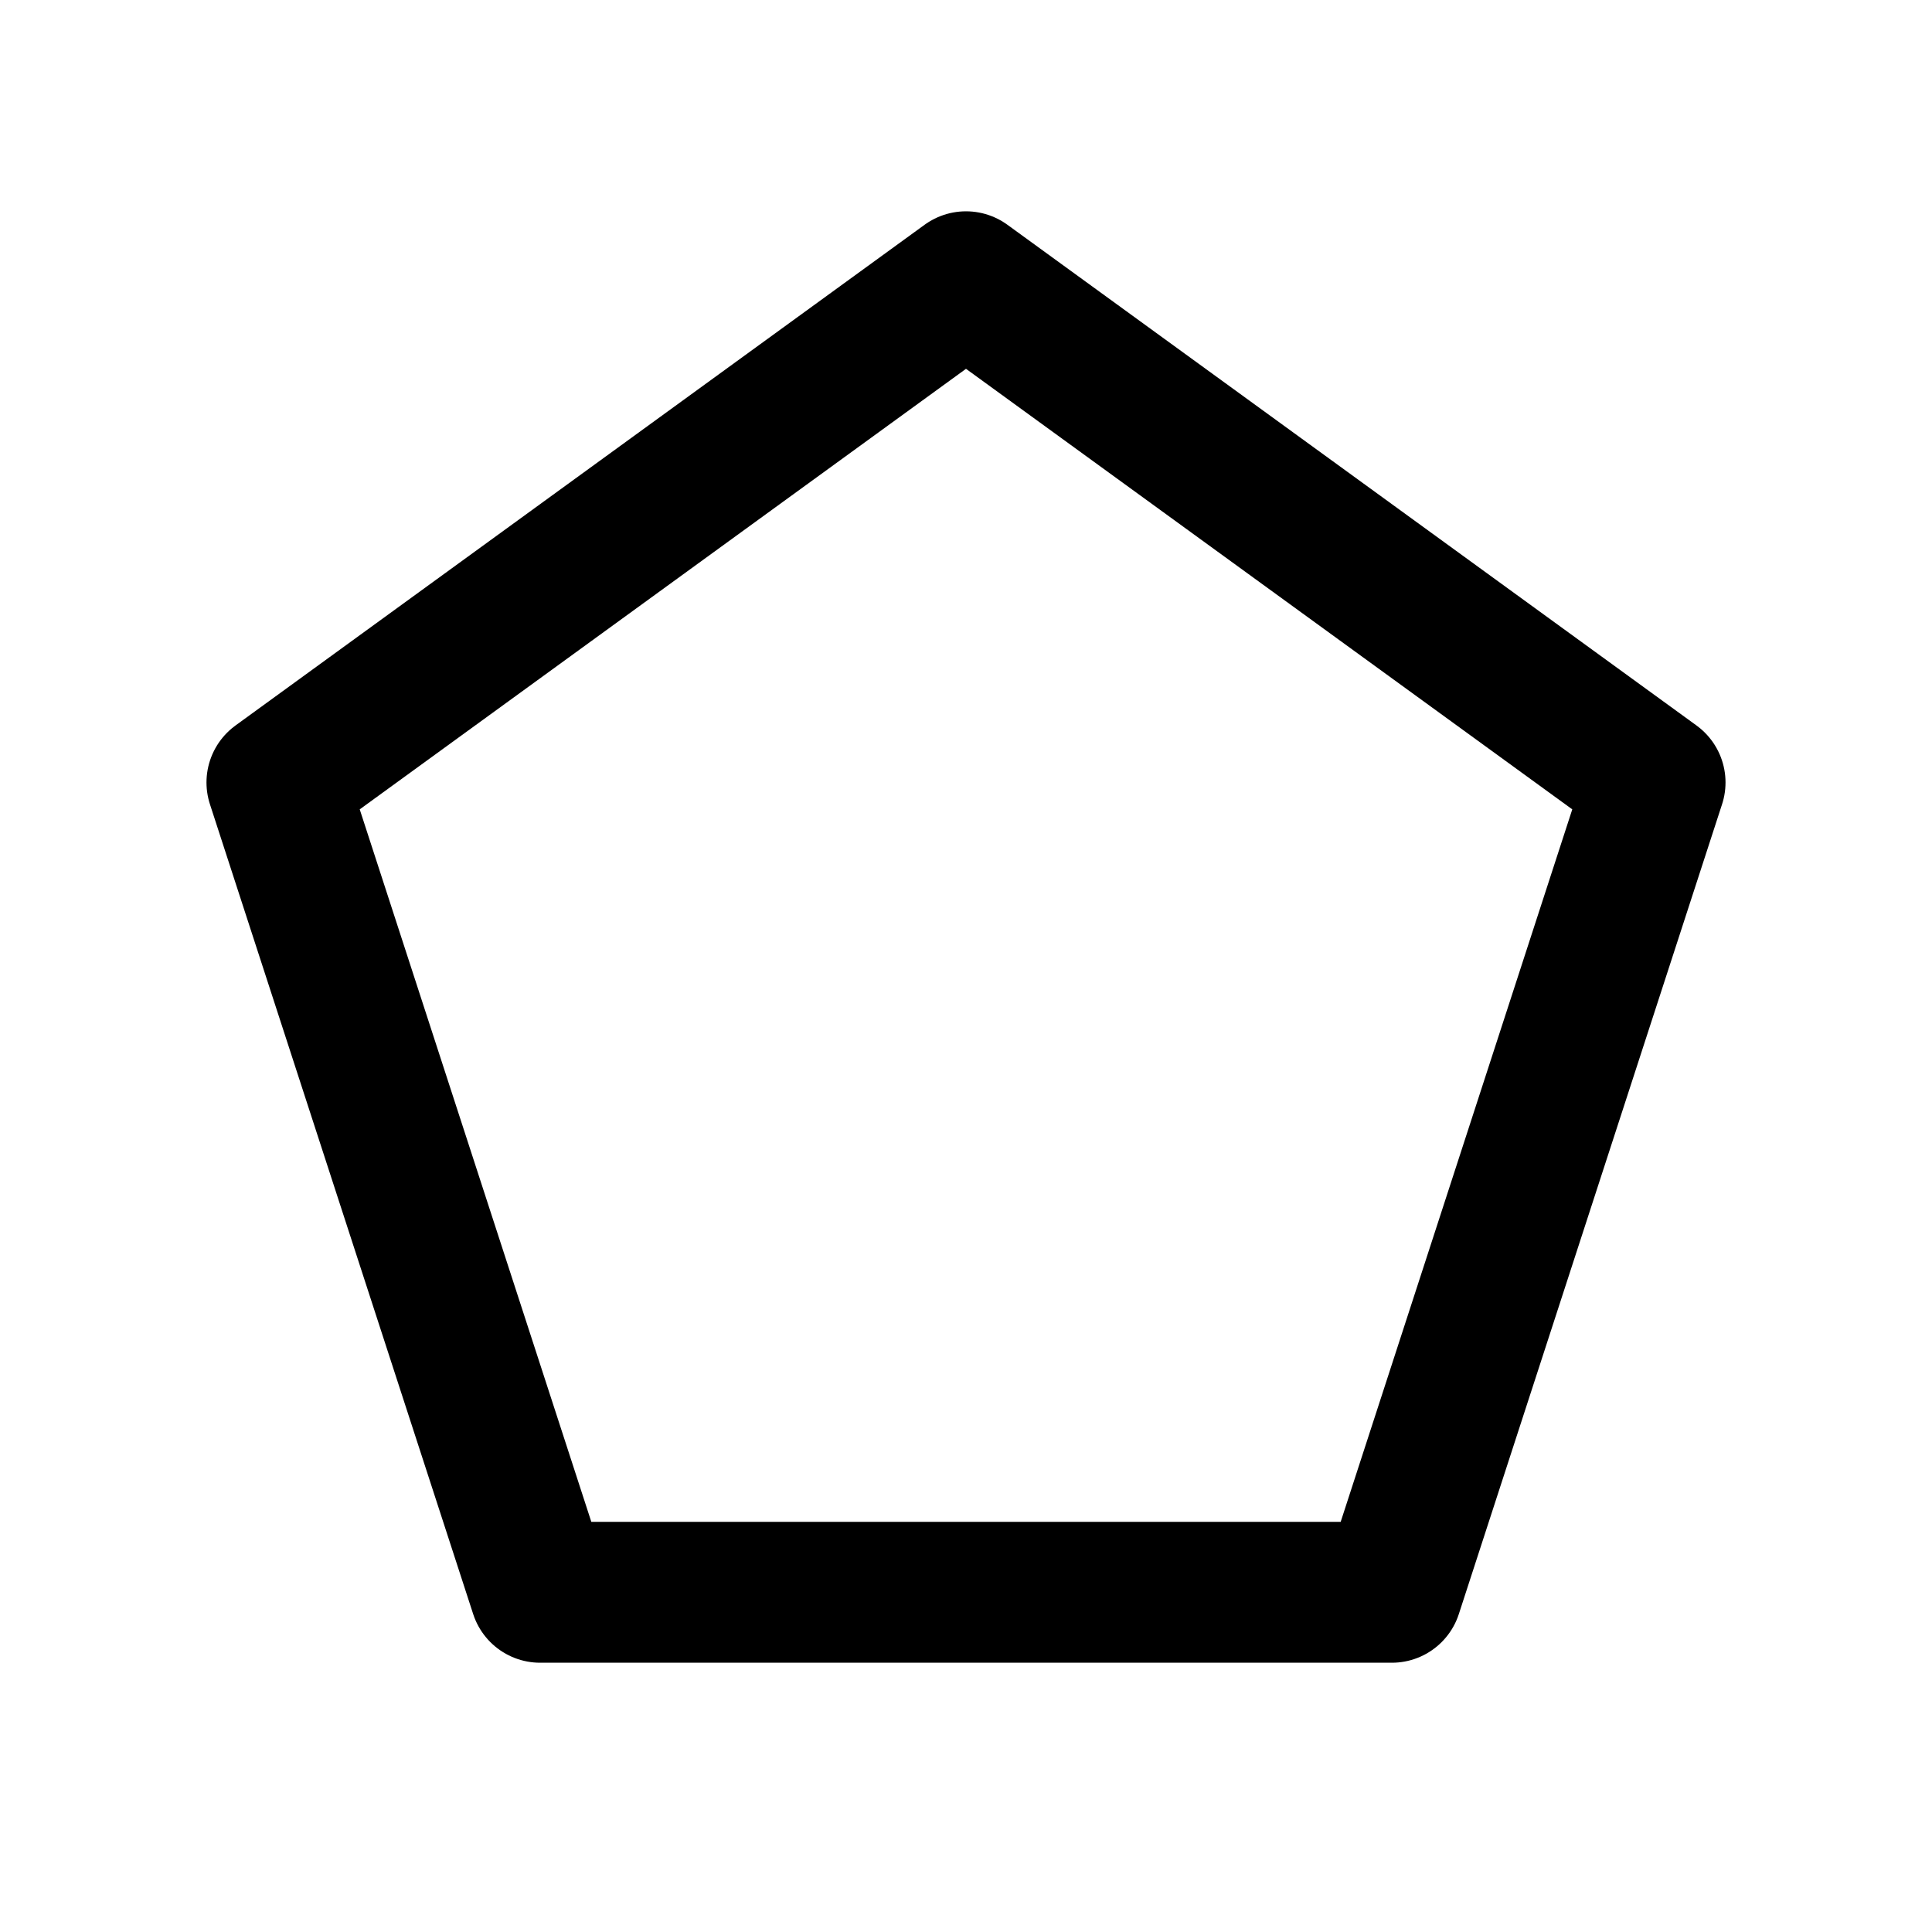
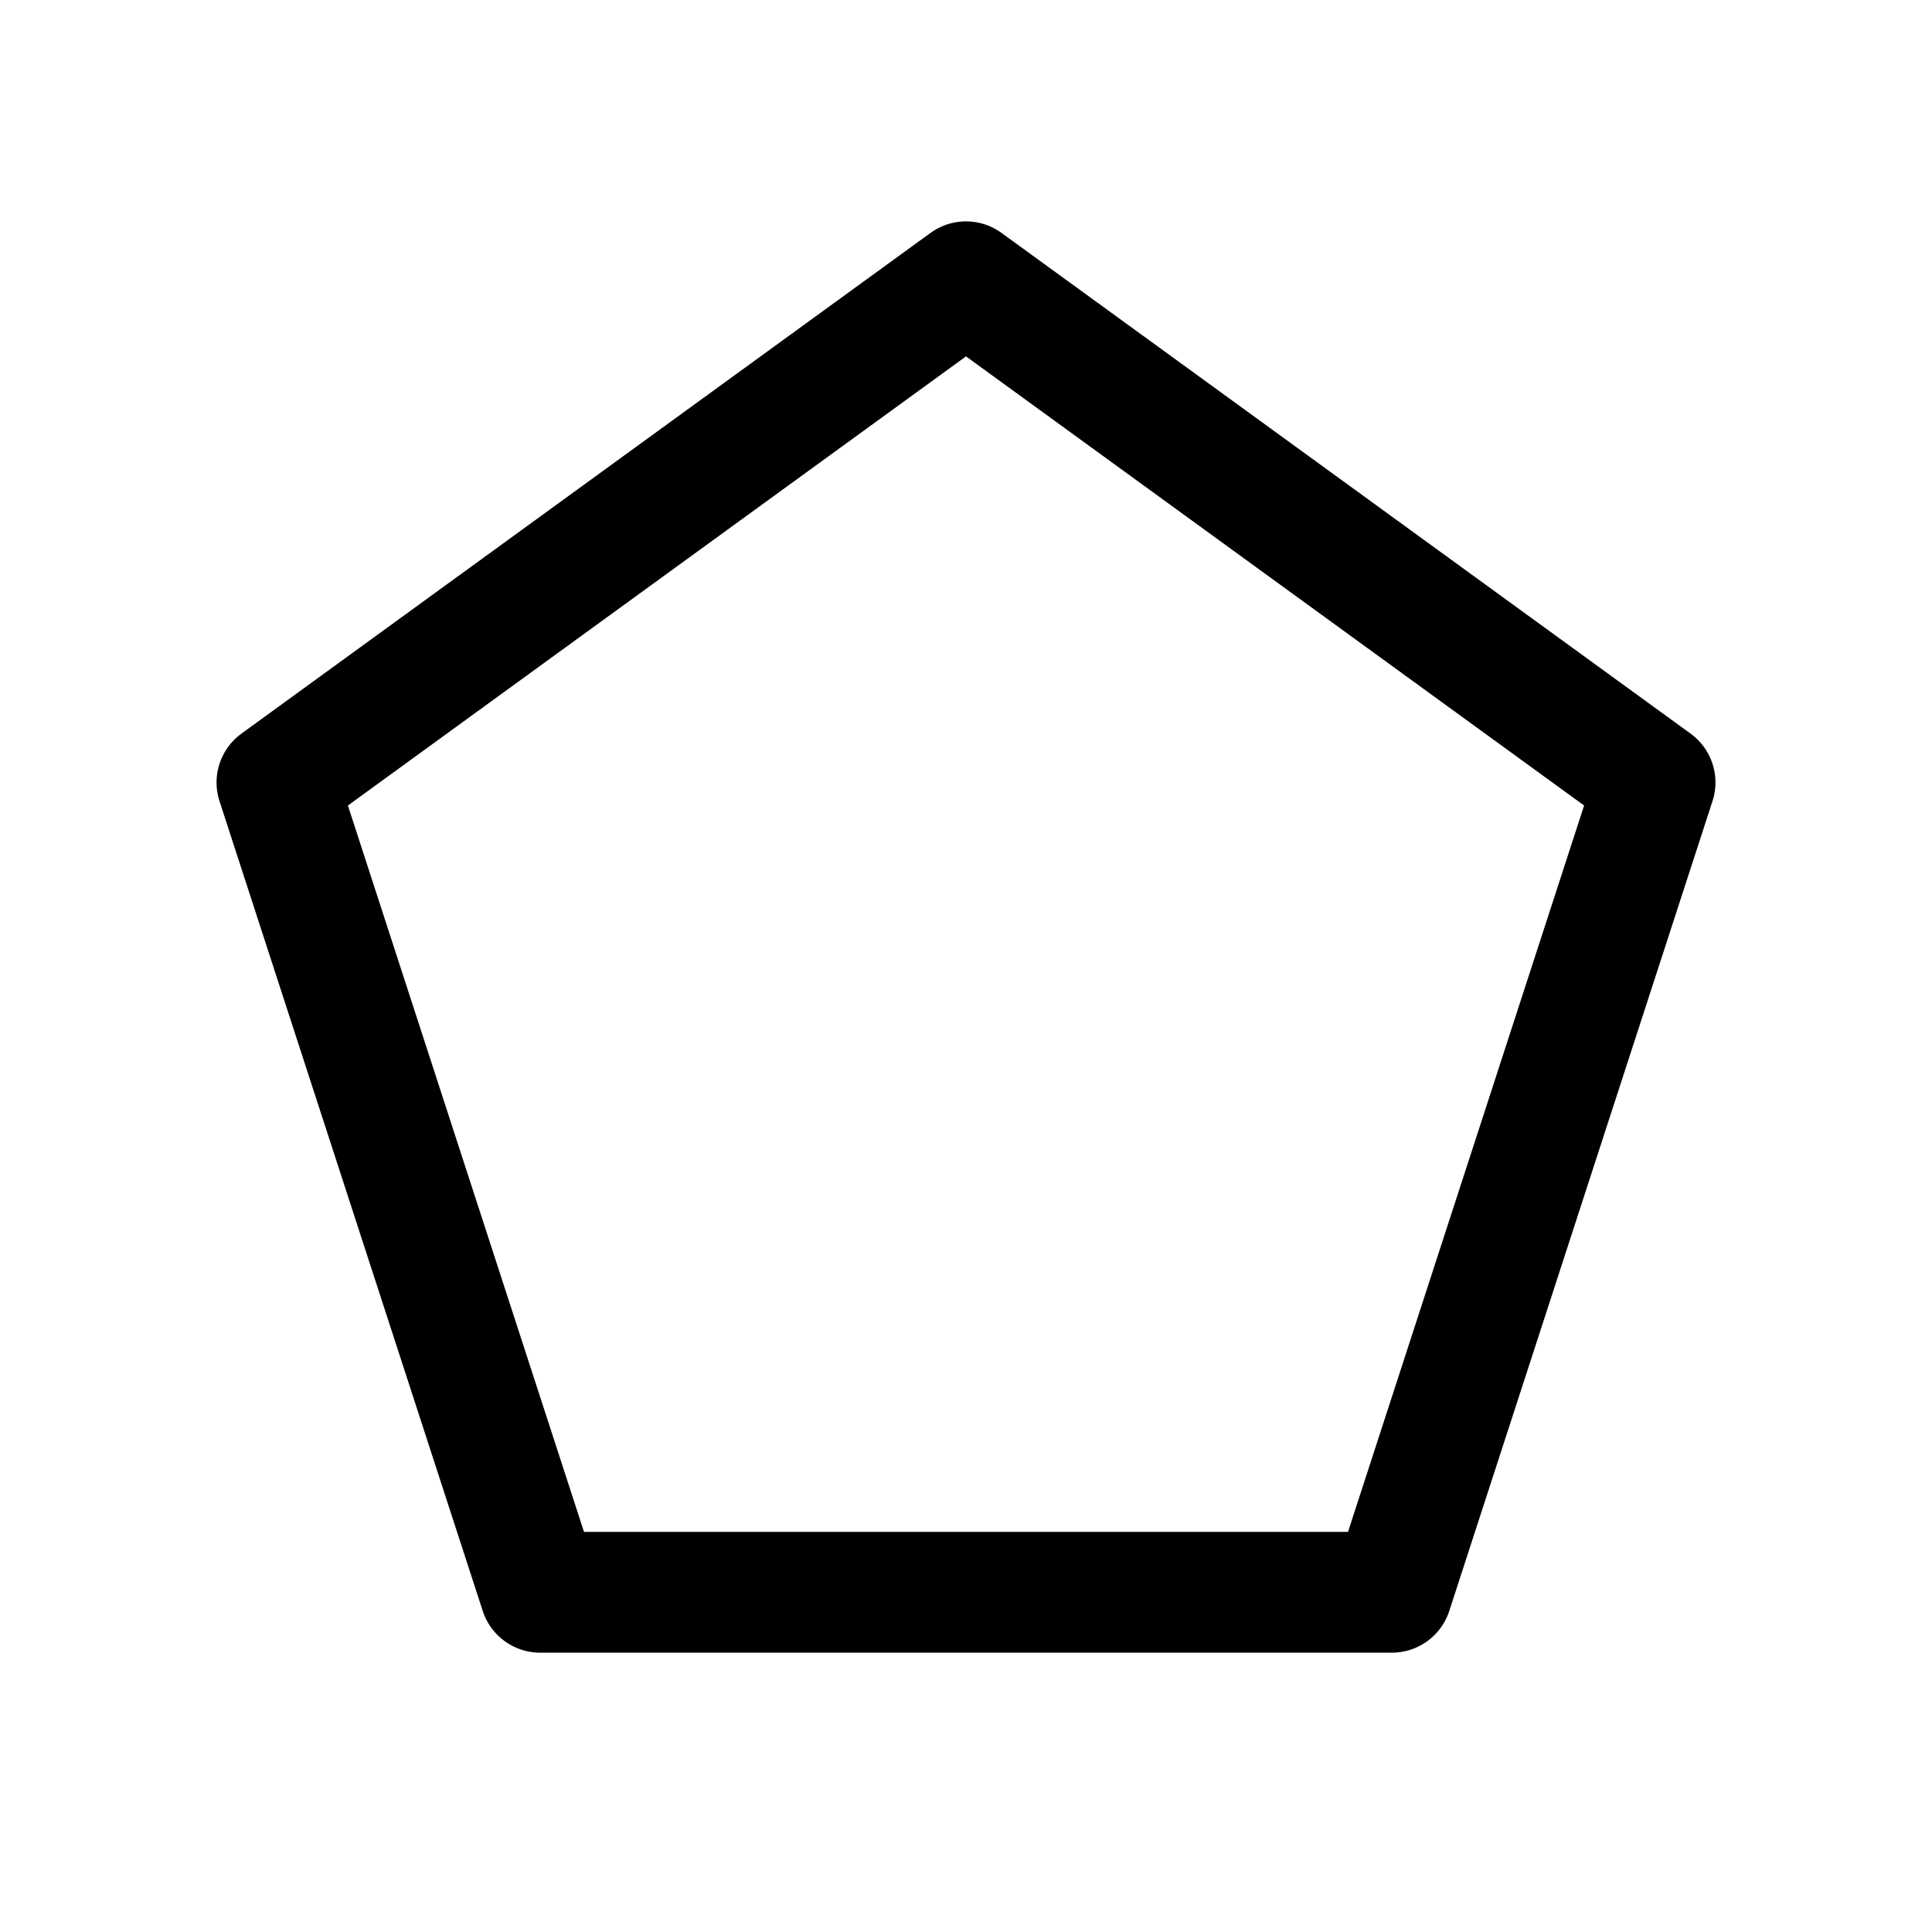
- <svg xmlns="http://www.w3.org/2000/svg" width="24" height="24" viewBox="0 0 24 24" fill="none" stroke="currentColor" stroke-width="1.75" stroke-linecap="round" stroke-linejoin="round">
+ <svg xmlns="http://www.w3.org/2000/svg" width="24" height="24" viewBox="0 0 24 24" fill="none" stroke="currentColor" stroke-width="1.5" stroke-linecap="round" stroke-linejoin="round">
  <path d="M12 3.5l8.56 6.22-3.27 10.06H6.71L3.44 9.72z" />
</svg>
